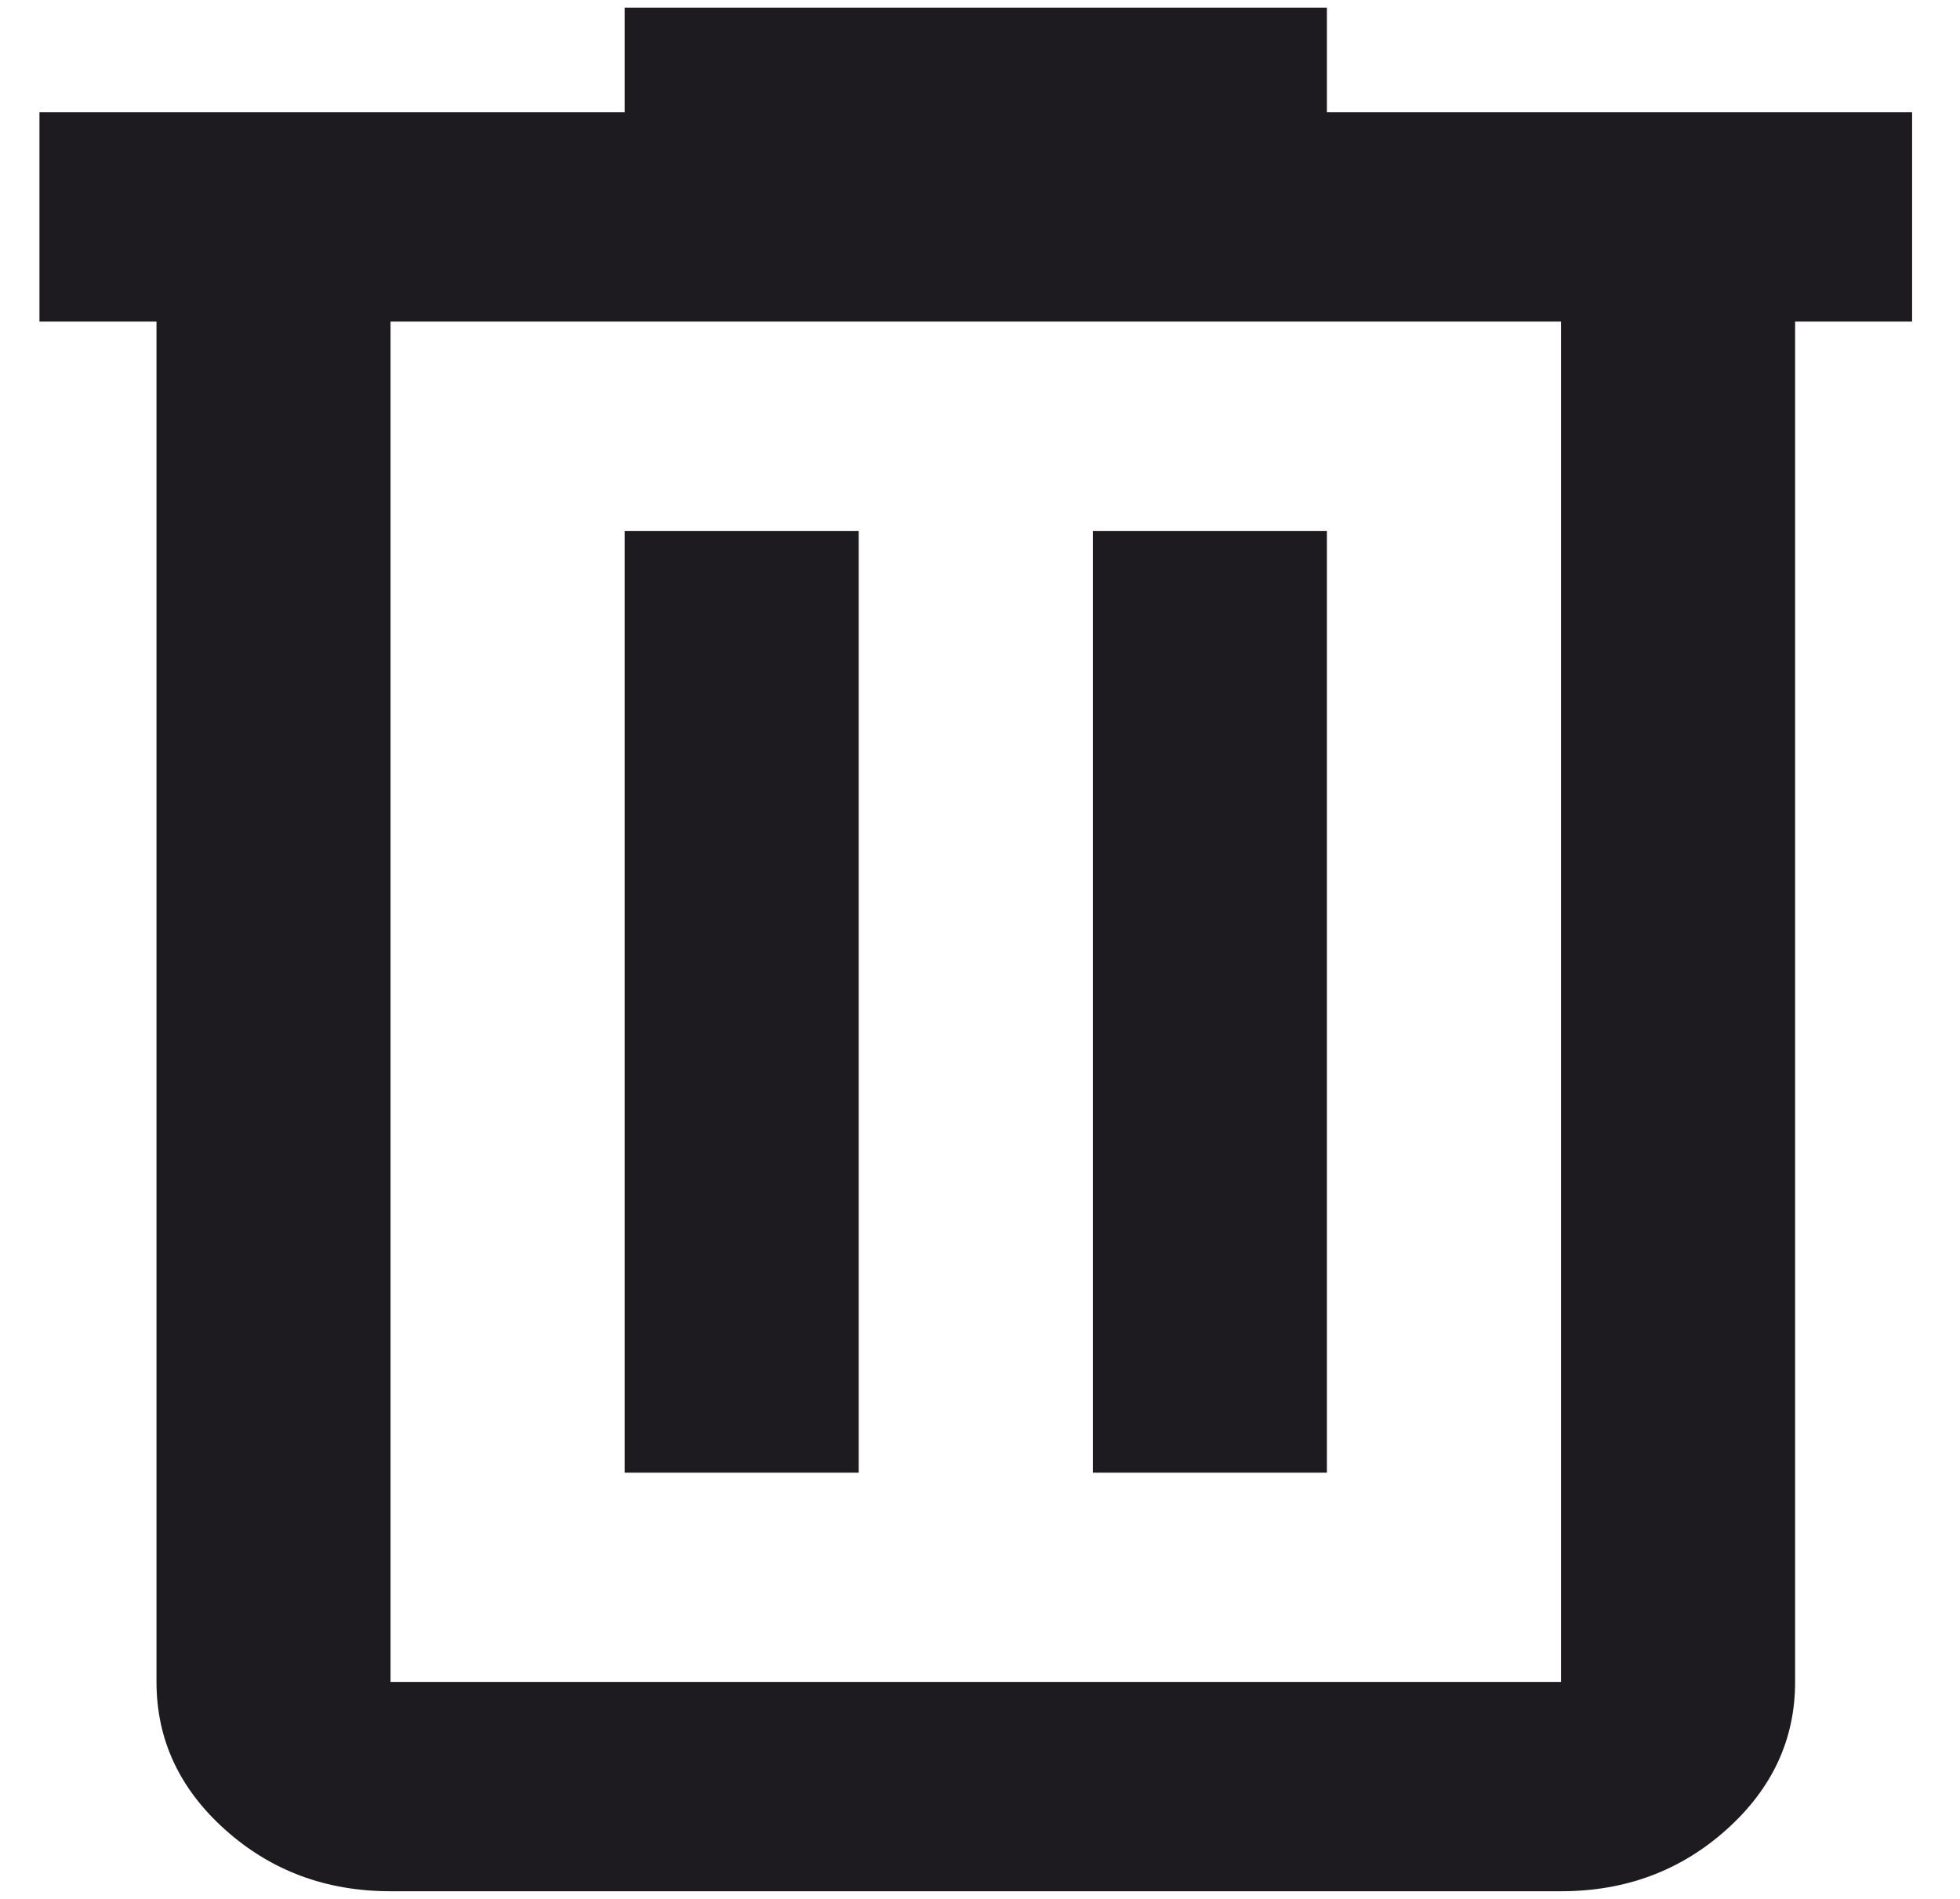
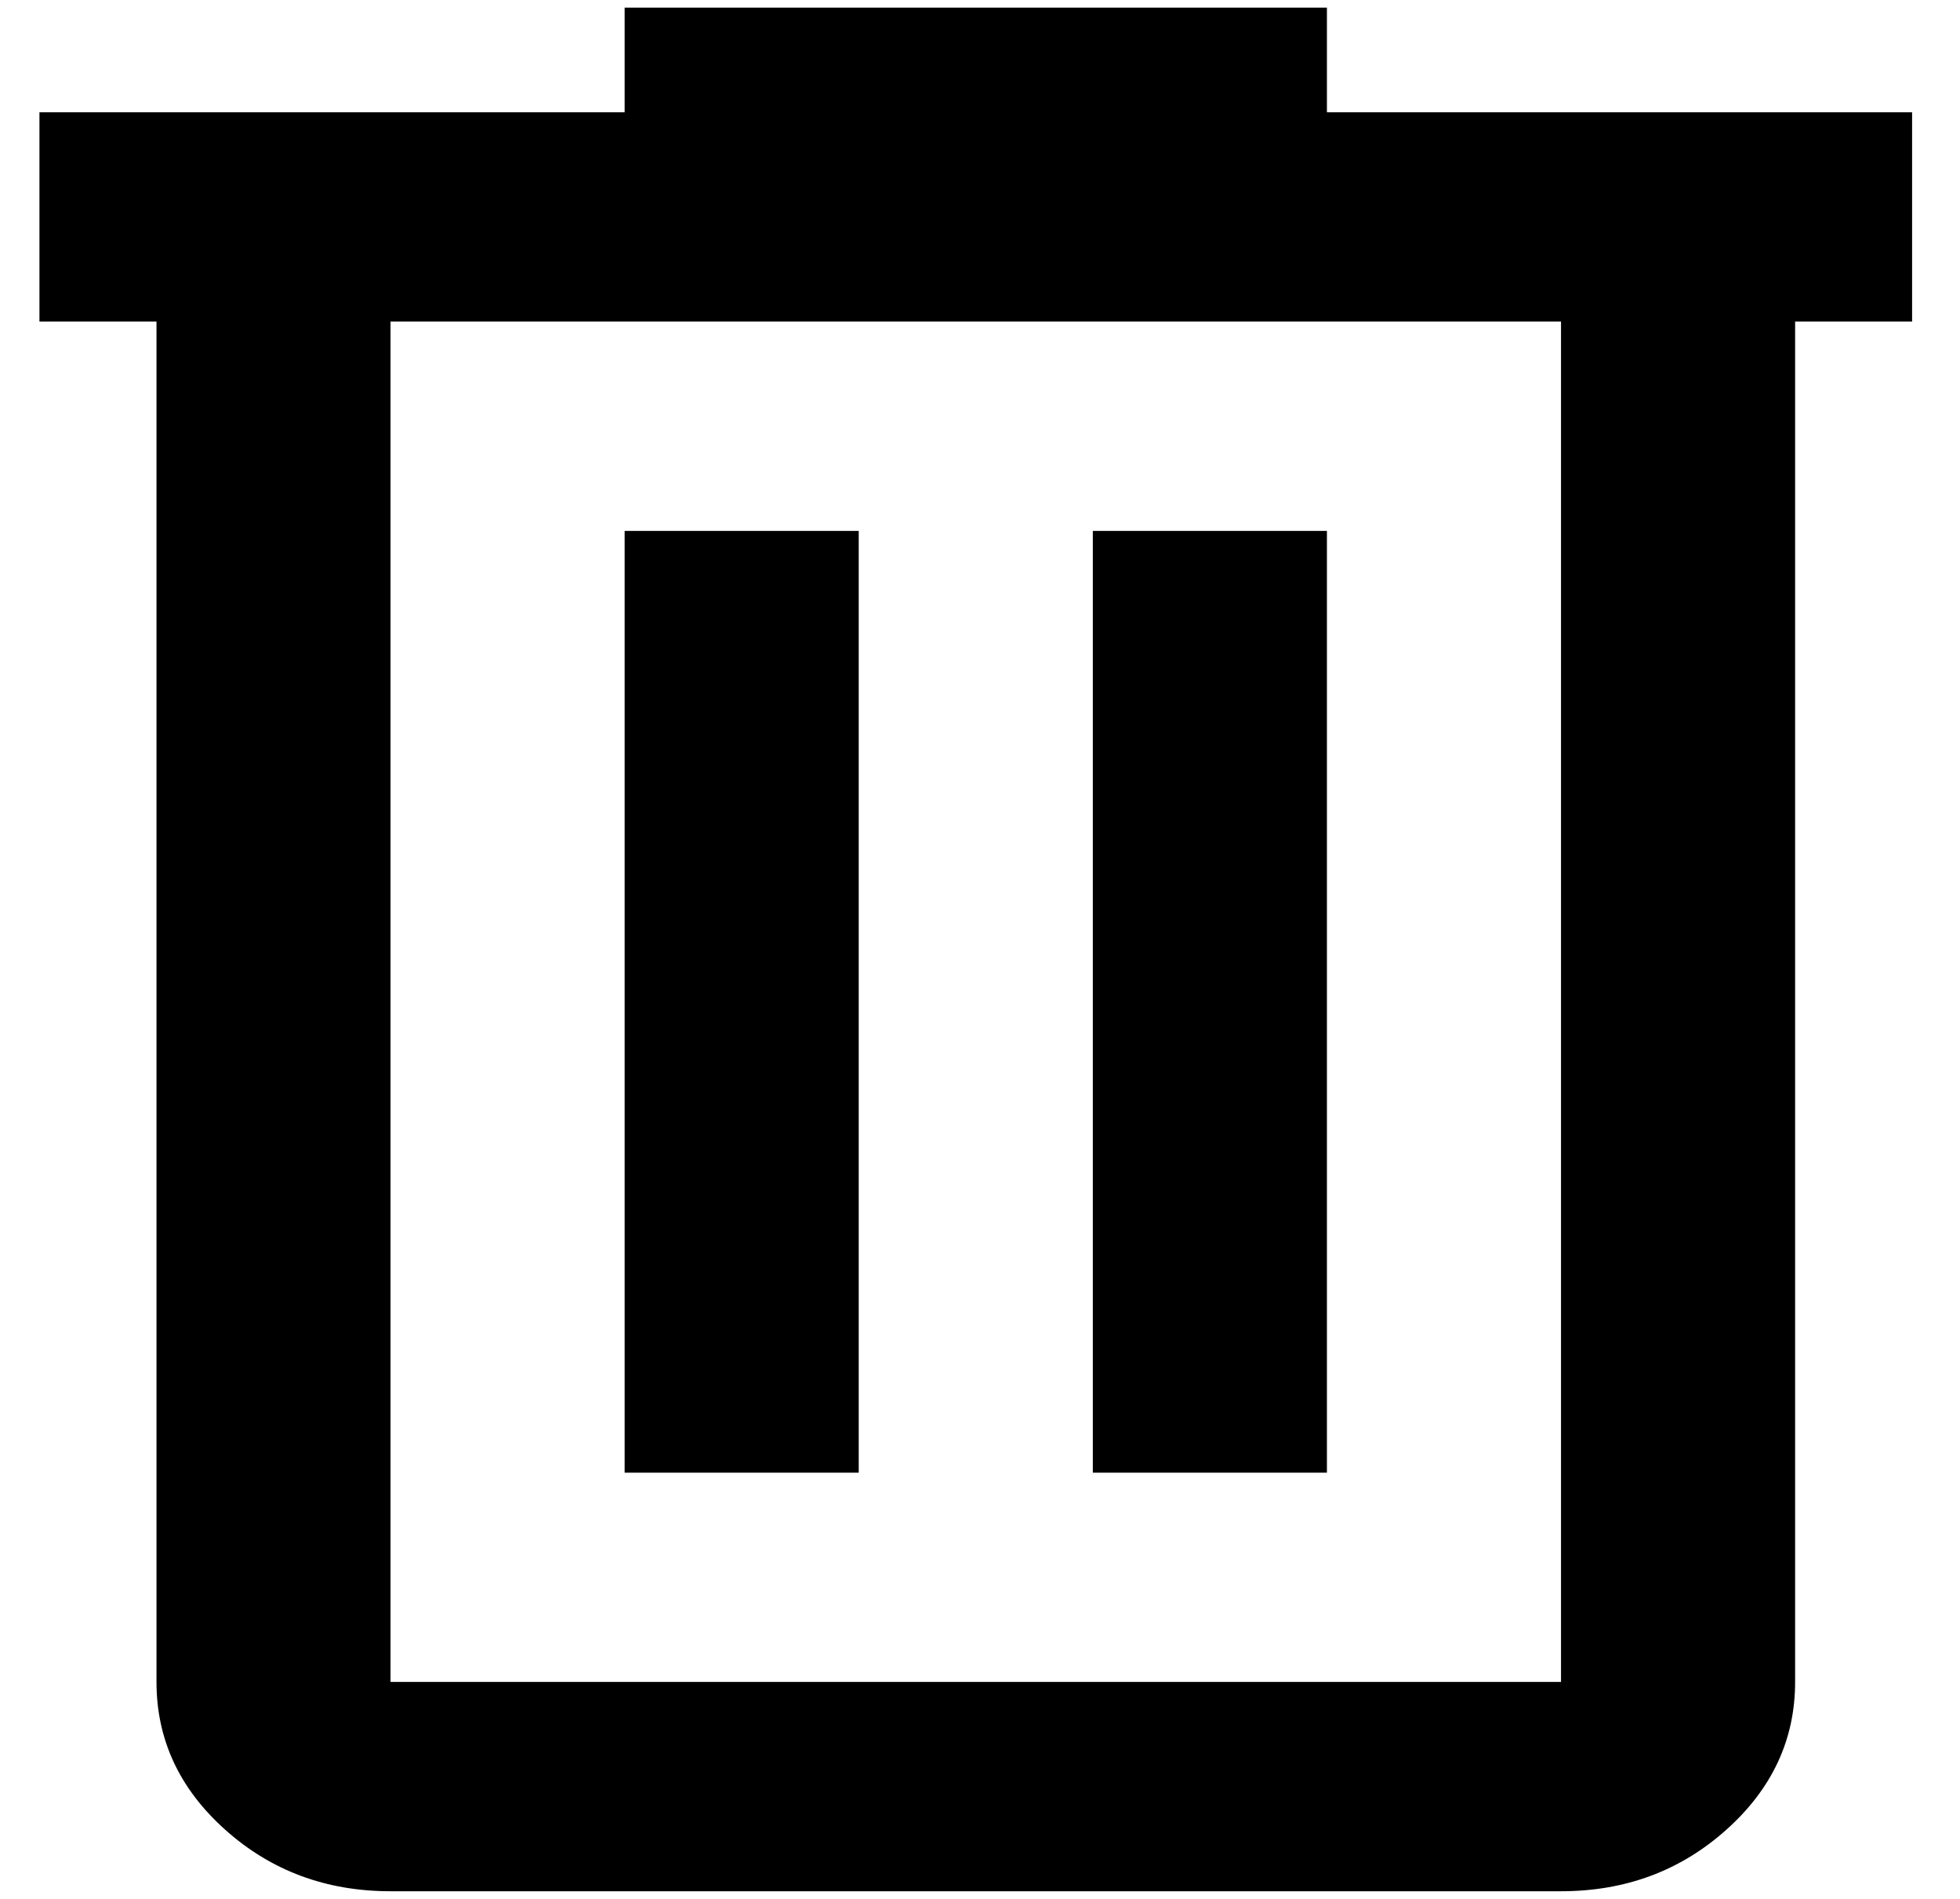
<svg xmlns="http://www.w3.org/2000/svg" width="32" height="31" viewBox="0 0 32 31" fill="none">
-   <path d="M6.376 30.875C5.325 30.875 4.426 30.541 3.677 29.871C2.929 29.202 2.555 28.398 2.555 27.458V5.25H0.644V1.833H10.198V0.125H21.664V1.833H31.218V5.25H29.308V27.458C29.308 28.398 28.933 29.202 28.185 29.871C27.436 30.541 26.537 30.875 25.486 30.875H6.376ZM25.486 5.25H6.376V27.458H25.486V5.25ZM10.198 24.042H14.02V8.667H10.198V24.042ZM17.842 24.042H21.664V8.667H17.842V24.042Z" fill="#1D1B20" />
+   <path d="M6.376 30.875C5.325 30.875 4.426 30.541 3.677 29.871C2.929 29.202 2.555 28.398 2.555 27.458V5.25H0.644V1.833H10.198V0.125H21.664V1.833H31.218V5.25H29.308V27.458C29.308 28.398 28.933 29.202 28.185 29.871C27.436 30.541 26.537 30.875 25.486 30.875H6.376ZM25.486 5.25H6.376V27.458H25.486V5.25ZM10.198 24.042H14.02V8.667H10.198V24.042ZM17.842 24.042H21.664V8.667H17.842V24.042Z" fill="#000000" />
</svg>
